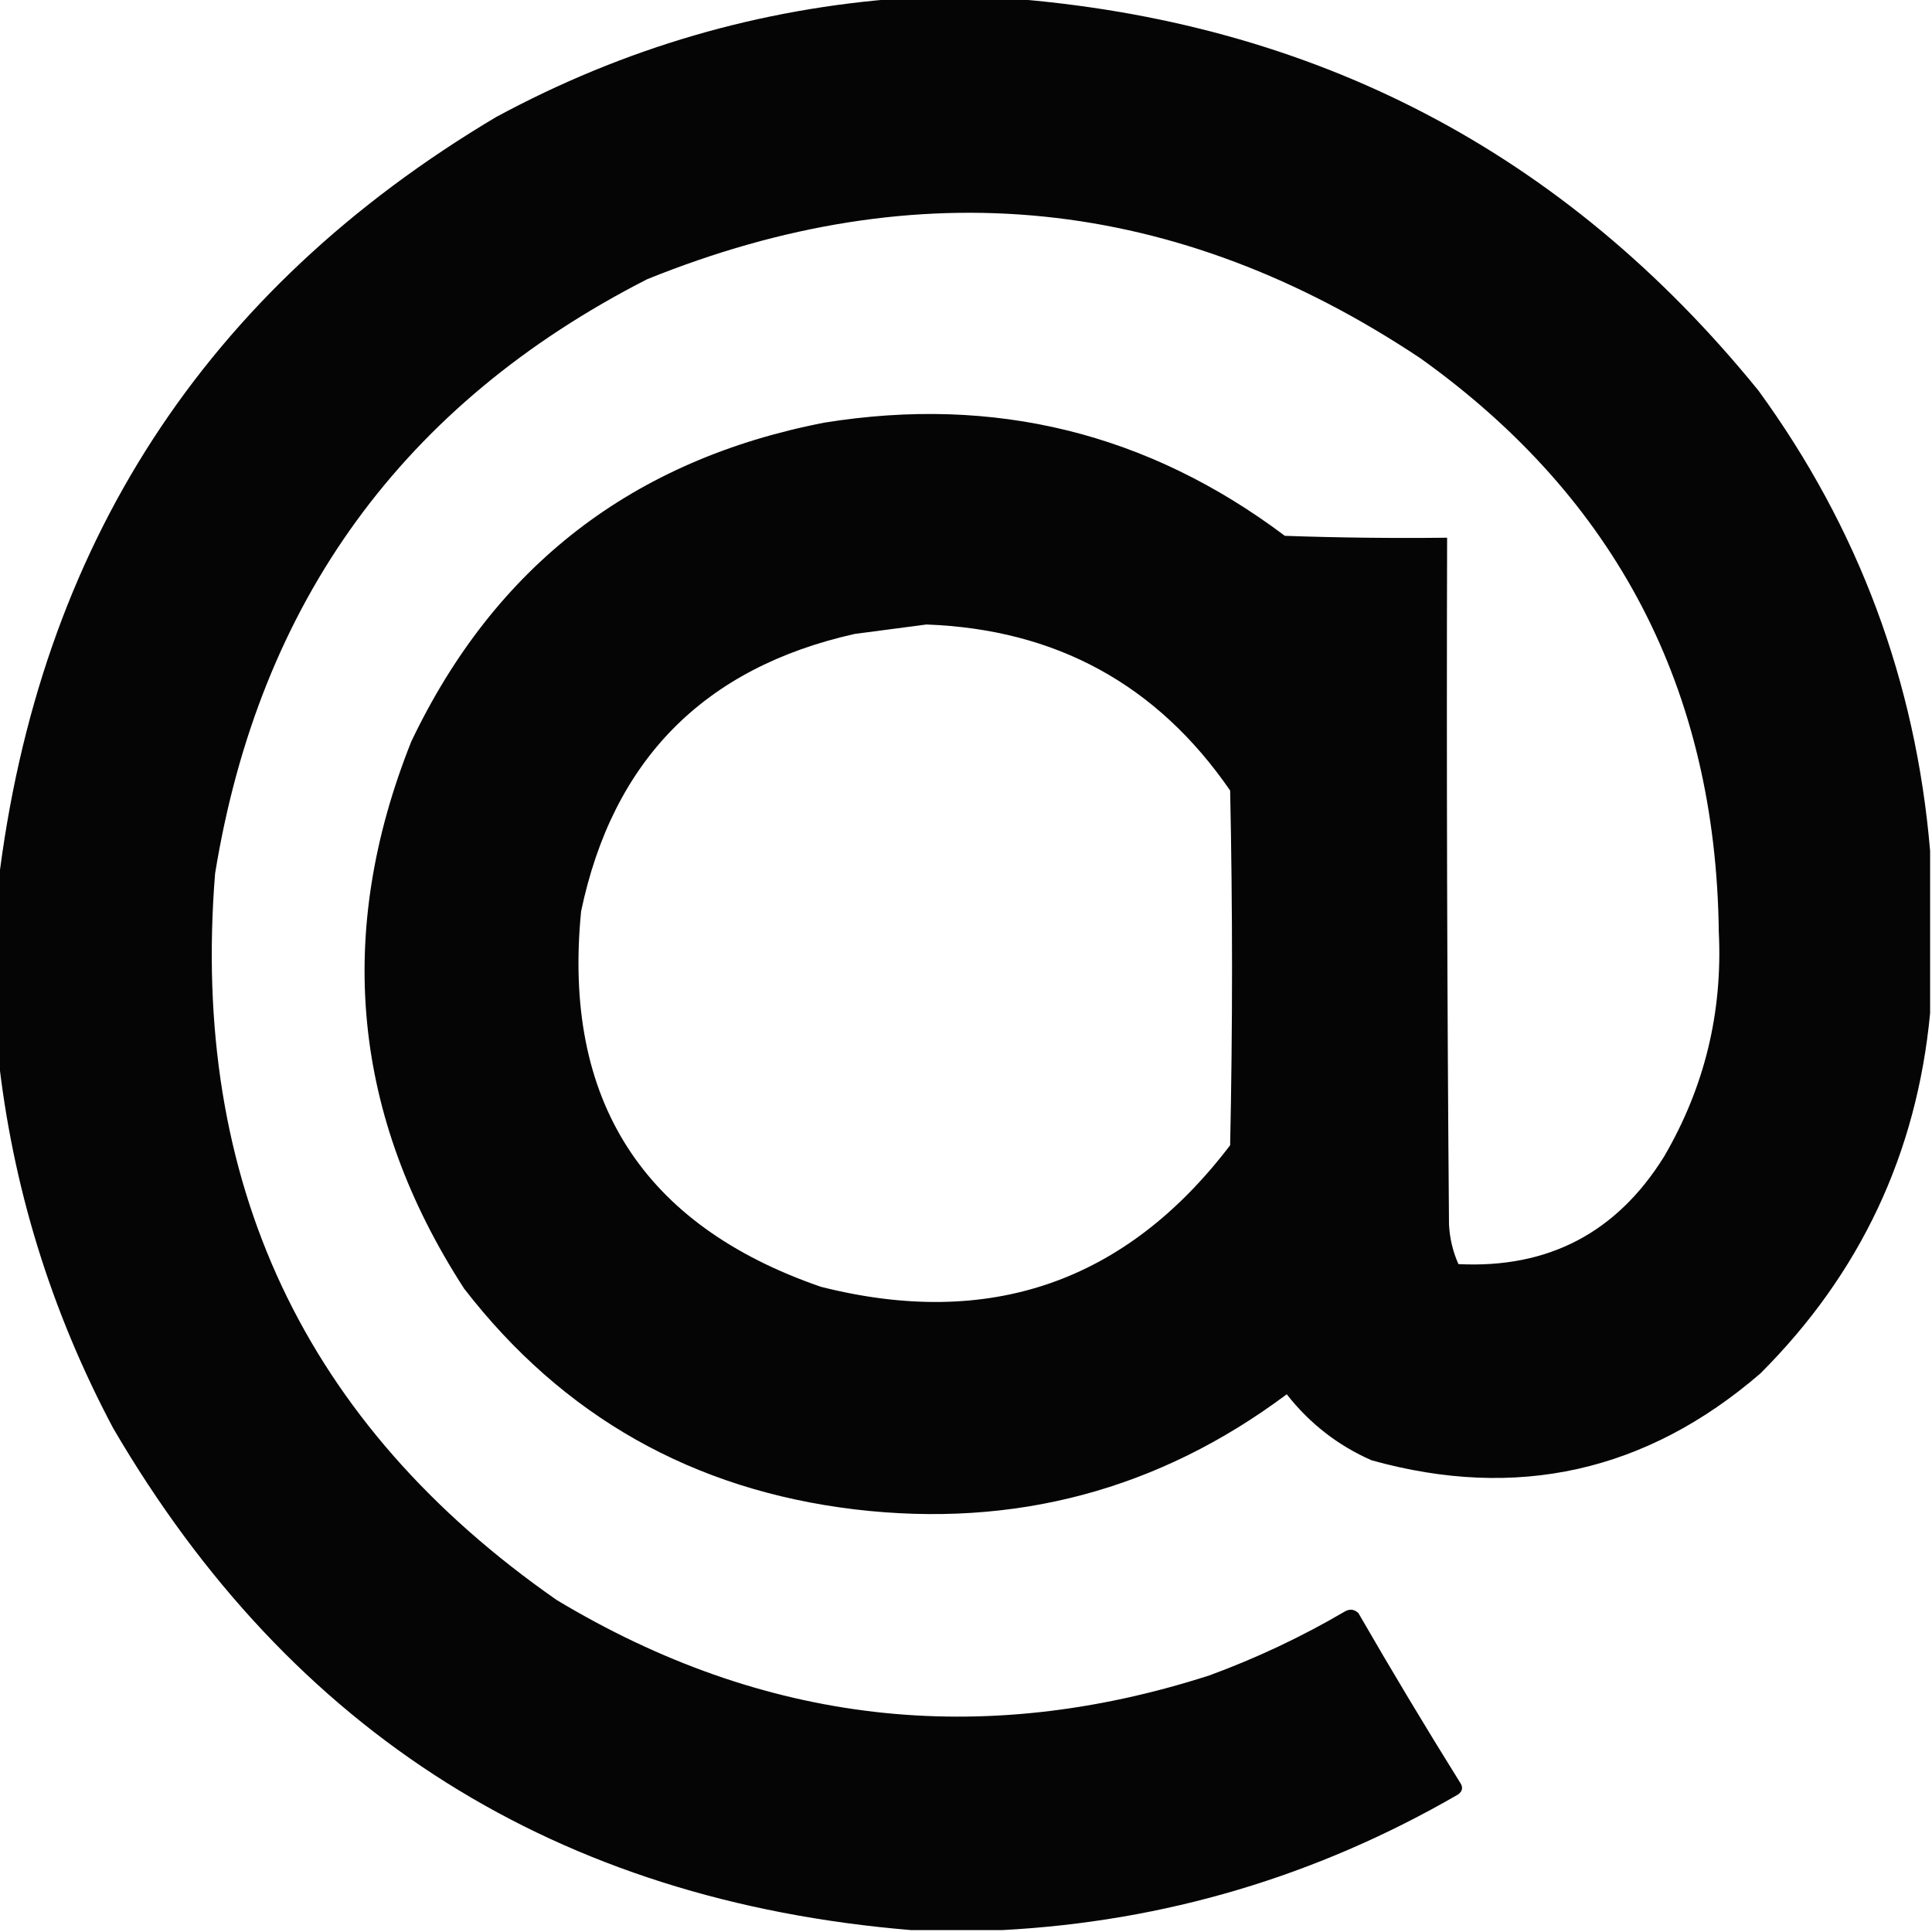
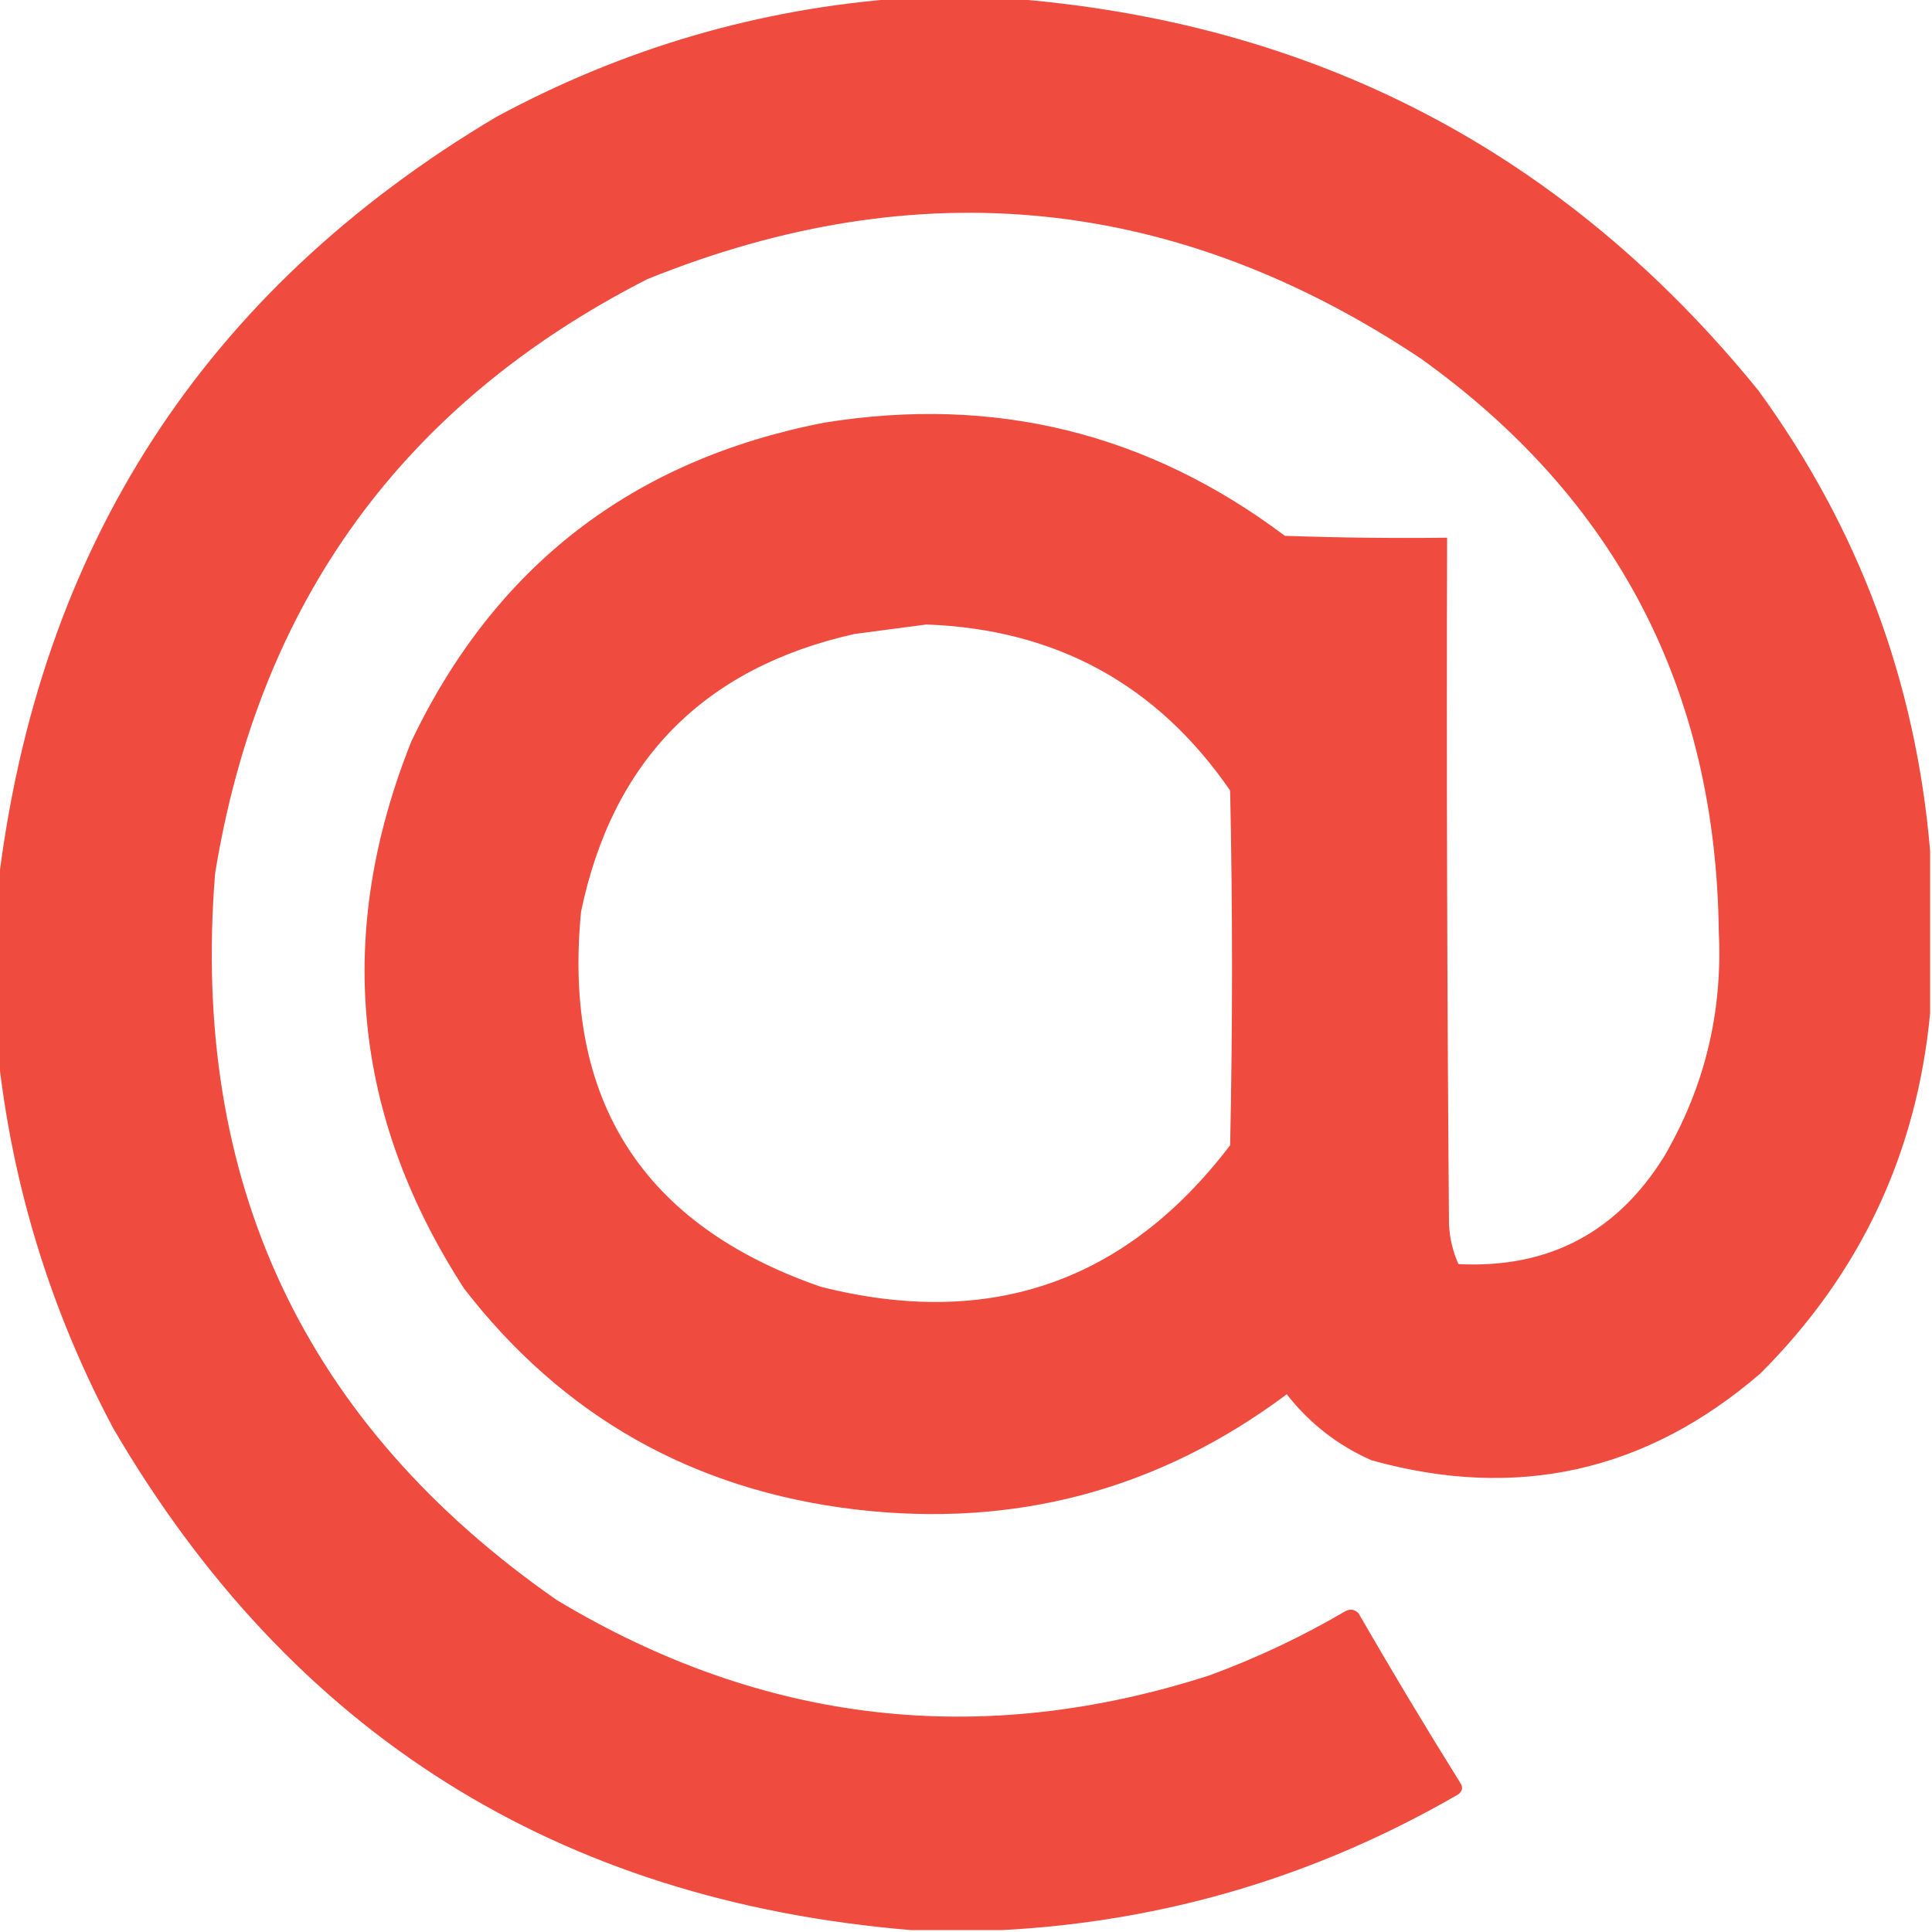
<svg xmlns="http://www.w3.org/2000/svg" version="1.1" width="512px" height="512px" style="shape-rendering:geometricPrecision; text-rendering:geometricPrecision; image-rendering:optimizeQuality; fill-rule:evenodd; clip-rule:evenodd">
  <g>
-     <path style="opacity:0.979" fill="#000000" d="M 239.5,-0.5 C 248.5,-0.5 257.5,-0.5 266.5,-0.5C 348.149,5.571 414.649,40.237 466,103.5C 492.533,139.932 507.7,180.599 511.5,225.5C 511.5,239.833 511.5,254.167 511.5,268.5C 507.966,305.736 492.966,337.569 466.5,364C 436.299,390.041 401.966,397.707 363.5,387C 354.57,383.077 347.07,377.244 341,369.5C 307.058,394.863 268.891,405.03 226.5,400C 183.672,394.846 149.172,375.346 123,341.5C 93.358,295.704 88.691,247.37 109,196.5C 131.18,150.009 167.68,121.843 218.5,112C 263.557,104.739 304.224,114.739 340.5,142C 354.829,142.5 369.163,142.667 383.5,142.5C 383.333,203.168 383.5,263.834 384,324.5C 384.19,328.188 385.024,331.688 386.5,335C 410.282,336.193 428.449,326.693 441,306.5C 451.709,288.164 456.542,268.331 455.5,247C 454.734,182.795 428.401,132.128 376.5,95C 311.834,51.874 243.501,44.874 171.5,74C 106.866,107.007 68.699,159.507 57,231.5C 50.441,313.204 80.608,377.371 147.5,424C 202.141,456.872 259.808,463.538 320.5,444C 333.045,439.393 345.045,433.726 356.5,427C 357.784,426.316 358.951,426.483 360,427.5C 368.748,442.666 377.748,457.666 387,472.5C 387.749,473.635 387.583,474.635 386.5,475.5C 348.952,497.242 308.618,509.242 265.5,511.5C 257.5,511.5 249.5,511.5 241.5,511.5C 147.749,503.729 77.249,459.396 30,378.5C 13.441,347.333 3.274,314.333 -0.5,279.5C -0.5,264.5 -0.5,249.5 -0.5,234.5C 10.246,144.784 54.246,76.95 131.5,31C 165.363,12.706 201.363,2.206 239.5,-0.5 Z M 245.5,165.5 C 279.825,166.741 306.658,181.408 326,209.5C 326.667,240.833 326.667,272.167 326,303.5C 298.354,339.829 262.187,352.329 217.5,341C 170.235,324.662 149.068,291.496 154,241.5C 162.382,201.451 186.549,176.951 226.5,168C 232.977,167.138 239.311,166.305 245.5,165.5 Z" />
+     <path style="opacity:0.979" fill="#F0473B" d="M 239.5,-0.5 C 248.5,-0.5 257.5,-0.5 266.5,-0.5C 348.149,5.571 414.649,40.237 466,103.5C 492.533,139.932 507.7,180.599 511.5,225.5C 511.5,239.833 511.5,254.167 511.5,268.5C 507.966,305.736 492.966,337.569 466.5,364C 436.299,390.041 401.966,397.707 363.5,387C 354.57,383.077 347.07,377.244 341,369.5C 307.058,394.863 268.891,405.03 226.5,400C 183.672,394.846 149.172,375.346 123,341.5C 93.358,295.704 88.691,247.37 109,196.5C 131.18,150.009 167.68,121.843 218.5,112C 263.557,104.739 304.224,114.739 340.5,142C 354.829,142.5 369.163,142.667 383.5,142.5C 383.333,203.168 383.5,263.834 384,324.5C 384.19,328.188 385.024,331.688 386.5,335C 410.282,336.193 428.449,326.693 441,306.5C 451.709,288.164 456.542,268.331 455.5,247C 454.734,182.795 428.401,132.128 376.5,95C 311.834,51.874 243.501,44.874 171.5,74C 106.866,107.007 68.699,159.507 57,231.5C 50.441,313.204 80.608,377.371 147.5,424C 202.141,456.872 259.808,463.538 320.5,444C 333.045,439.393 345.045,433.726 356.5,427C 357.784,426.316 358.951,426.483 360,427.5C 368.748,442.666 377.748,457.666 387,472.5C 387.749,473.635 387.583,474.635 386.5,475.5C 348.952,497.242 308.618,509.242 265.5,511.5C 257.5,511.5 249.5,511.5 241.5,511.5C 147.749,503.729 77.249,459.396 30,378.5C 13.441,347.333 3.274,314.333 -0.5,279.5C -0.5,264.5 -0.5,249.5 -0.5,234.5C 10.246,144.784 54.246,76.95 131.5,31C 165.363,12.706 201.363,2.206 239.5,-0.5 Z M 245.5,165.5 C 279.825,166.741 306.658,181.408 326,209.5C 326.667,240.833 326.667,272.167 326,303.5C 298.354,339.829 262.187,352.329 217.5,341C 170.235,324.662 149.068,291.496 154,241.5C 162.382,201.451 186.549,176.951 226.5,168C 232.977,167.138 239.311,166.305 245.5,165.5 Z" />
  </g>
</svg>
